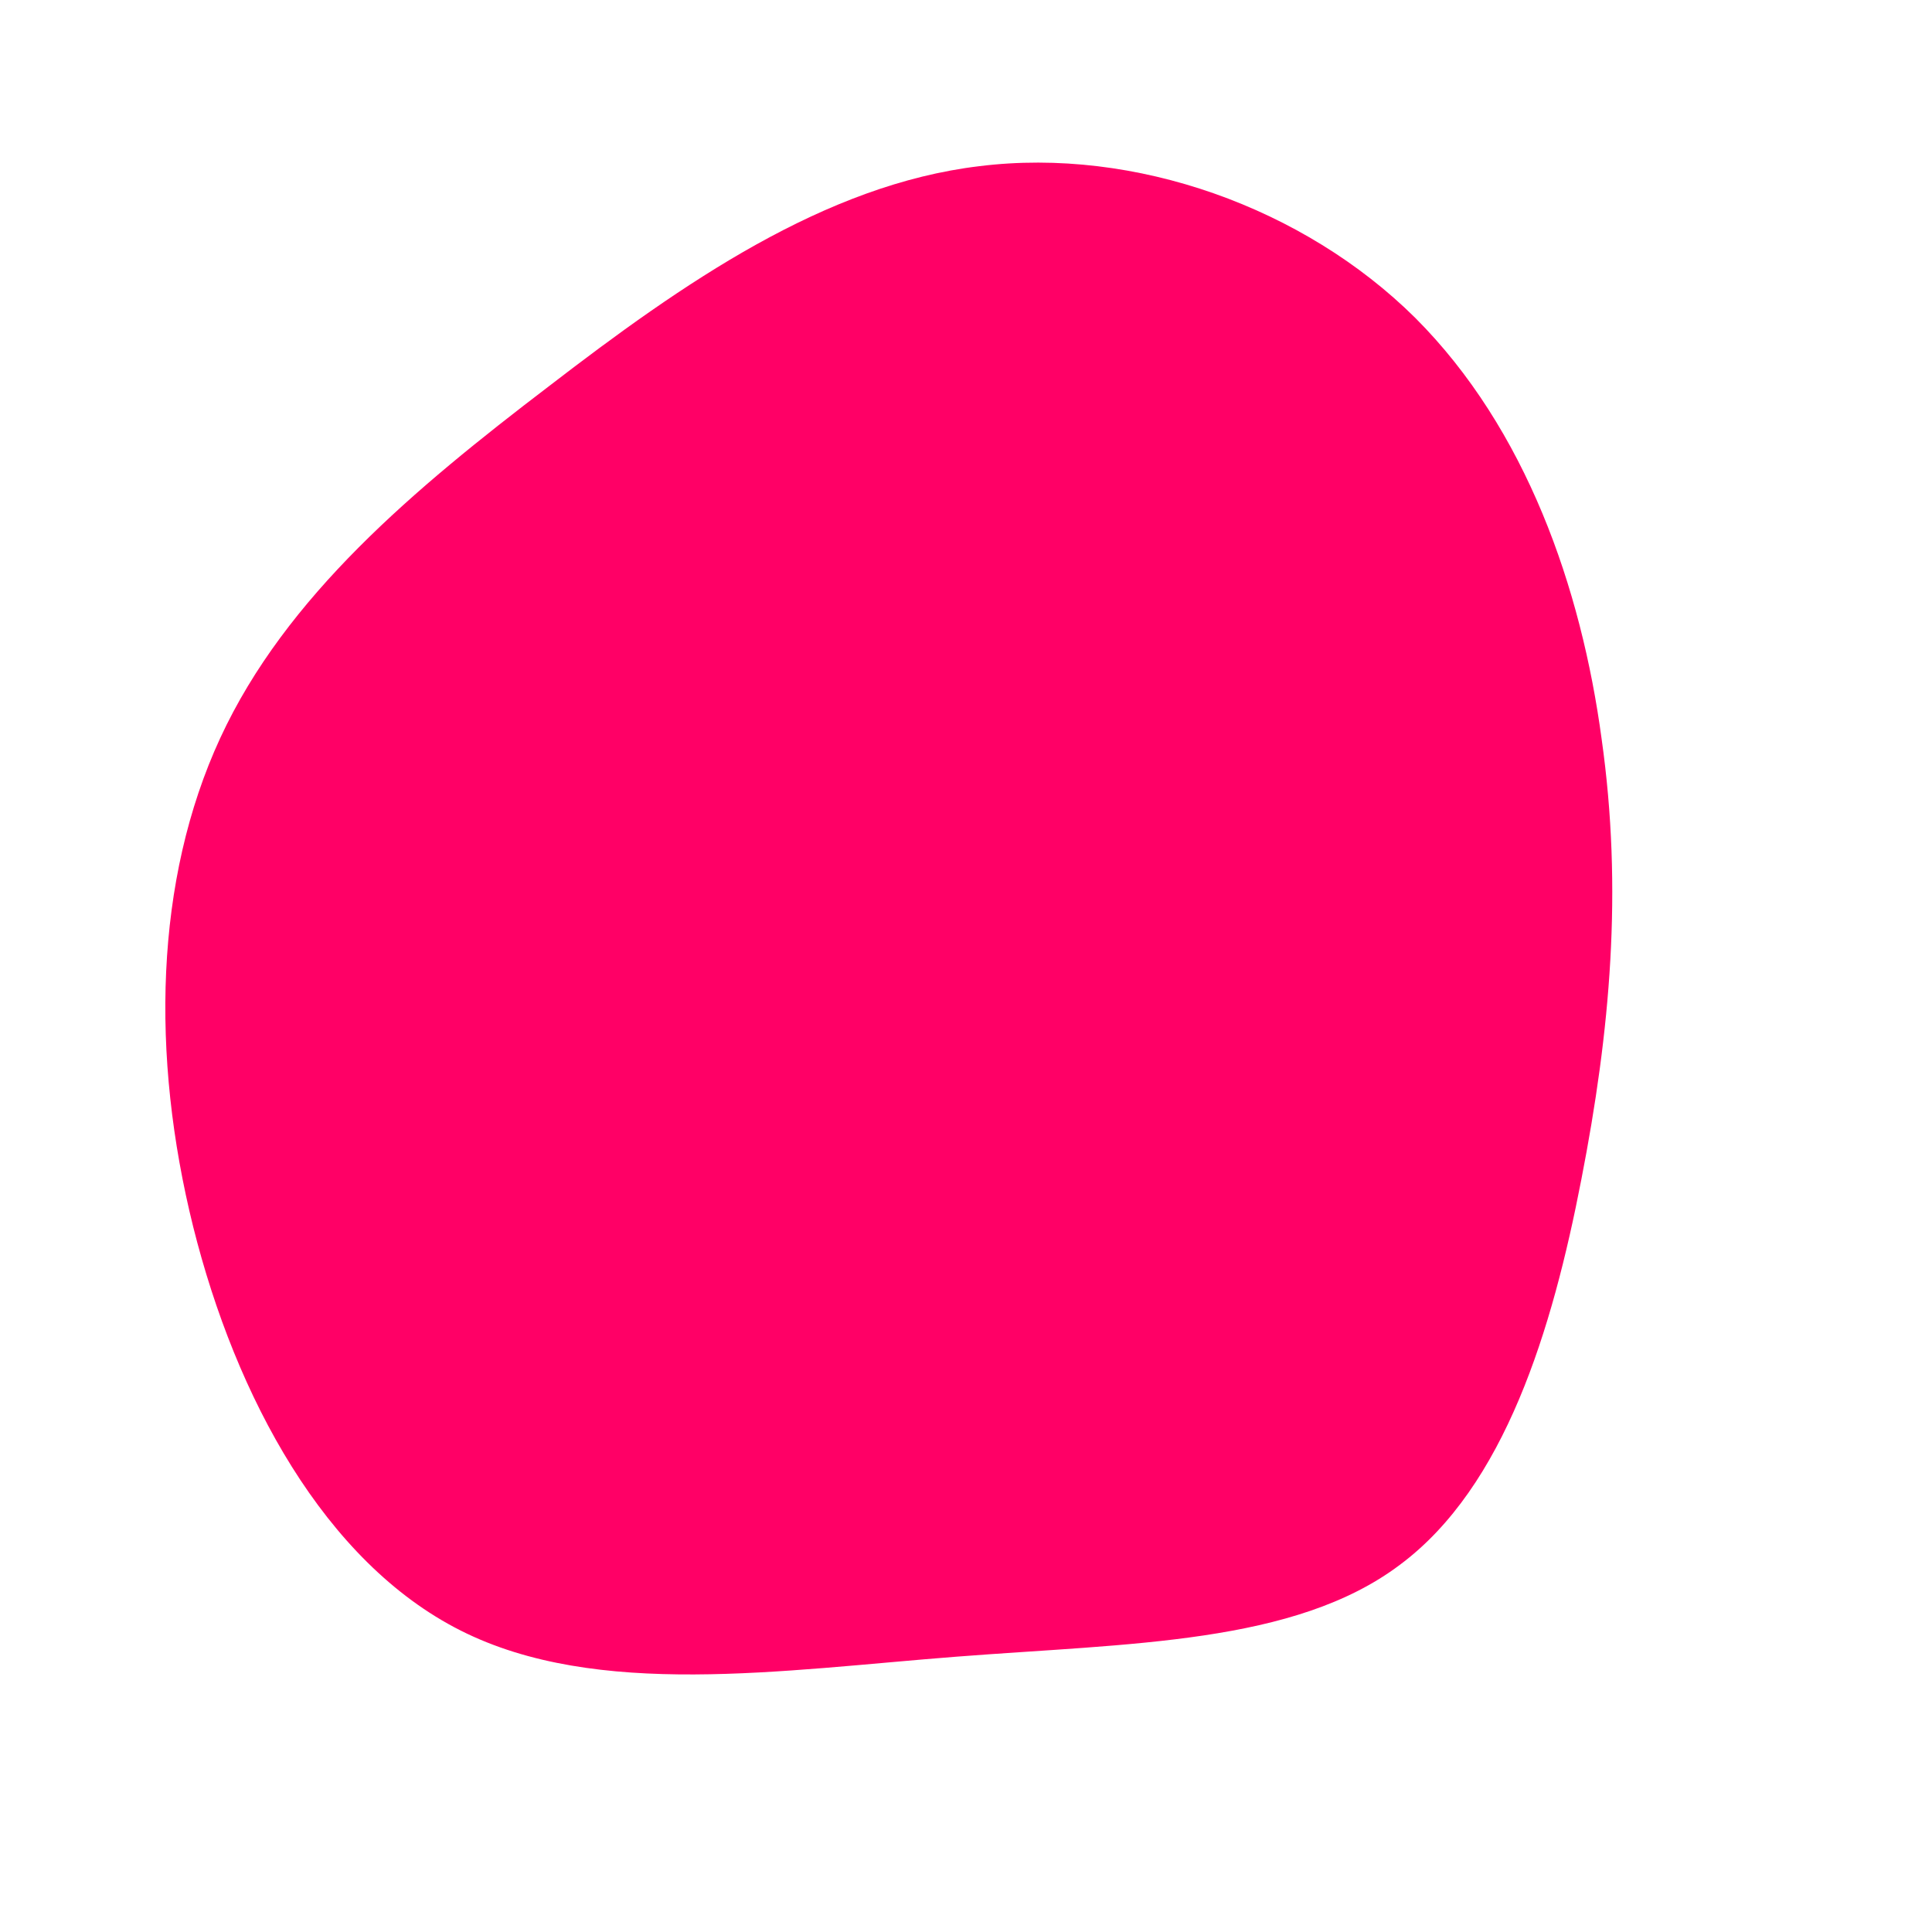
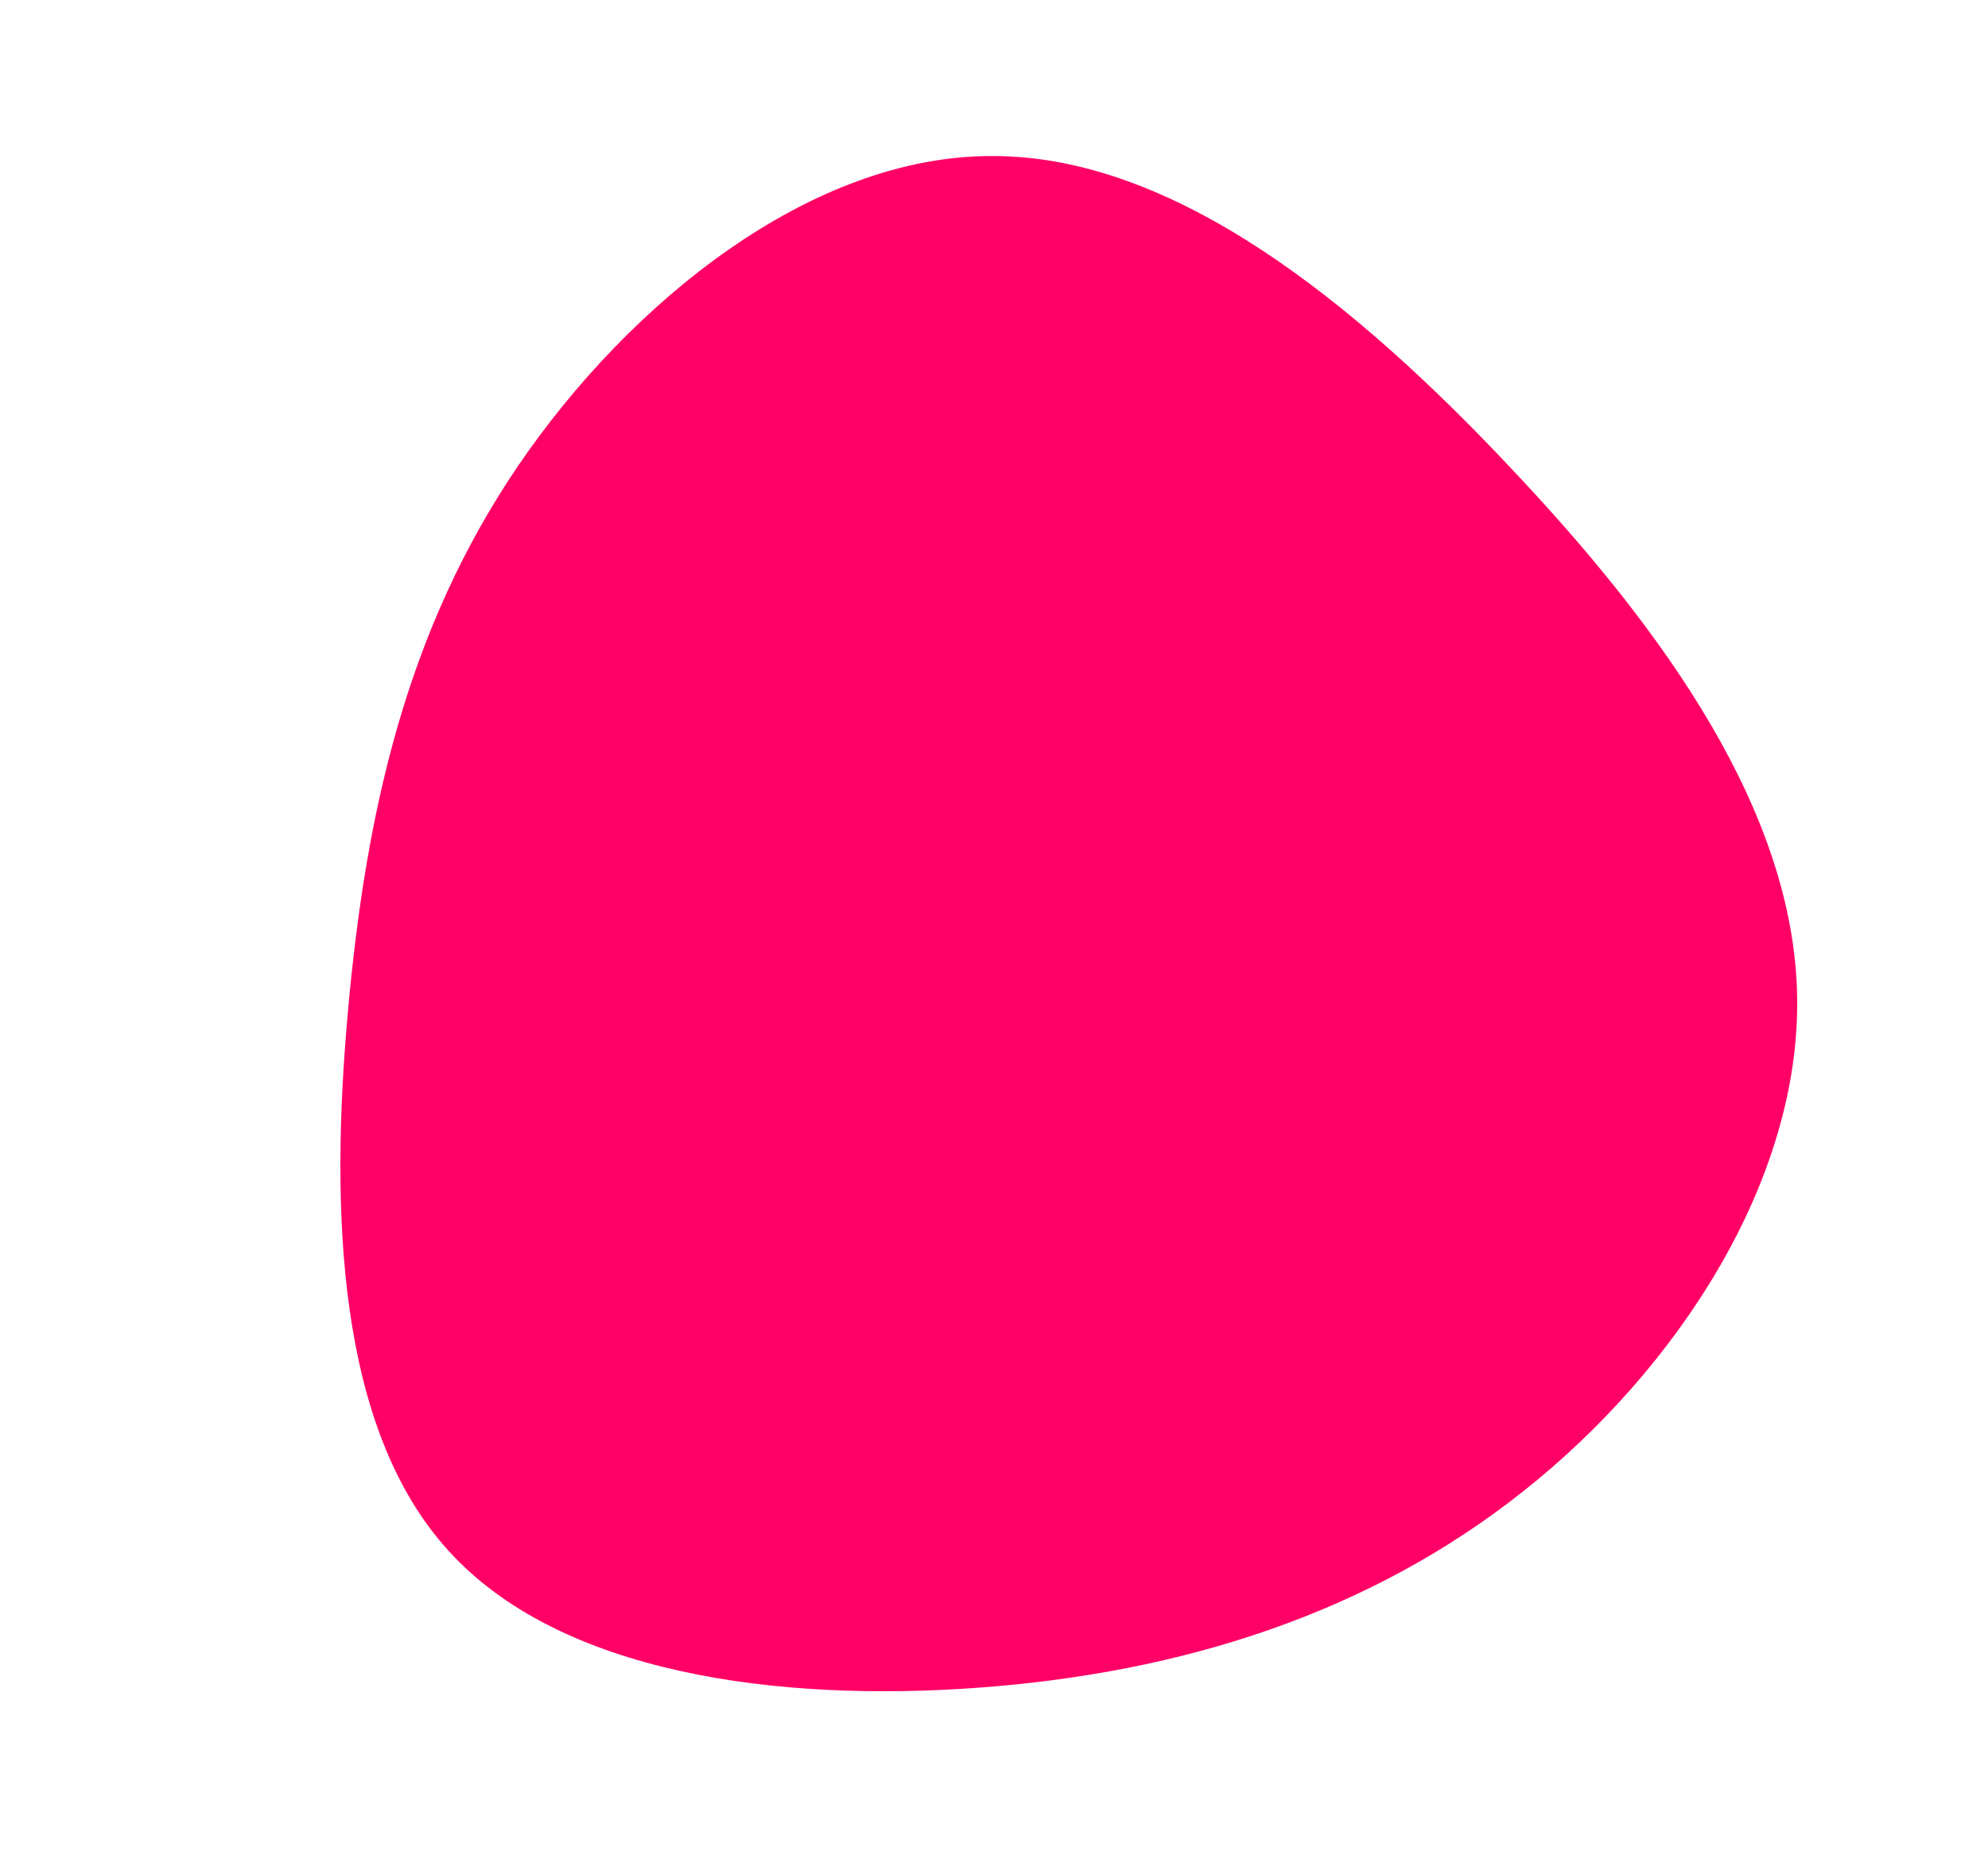
- <svg xmlns="http://www.w3.org/2000/svg" viewBox="0 0 200 200">
-   <path fill="#FF0066" d="M46.5,-67.1C58,-55.6,63.7,-39.1,65.8,-23.5C68,-7.9,66.7,6.7,63.7,22.1C60.7,37.6,55.8,53.9,44.9,62C34,70.2,17,70.1,-1,71.5C-19.1,72.9,-38.2,75.9,-52.3,68.8C-66.4,61.7,-75.6,44.6,-80,27C-84.4,9.3,-84,-8.9,-77.2,-23.6C-70.4,-38.3,-57.1,-49.4,-43.2,-60C-29.3,-70.7,-14.6,-80.9,1.4,-82.8C17.5,-84.8,35,-78.5,46.5,-67.1Z" transform="translate(100 100)" />
+ <svg xmlns="http://www.w3.org/2000/svg" viewBox="0 0 200 187">
+   <path fill="#FF0066" d="M52,-52.9C67.6,-36.4,80.5,-18.2,80.8,0.3C81.1,18.8,68.8,37.7,53.3,50C37.7,62.4,18.8,68.3,-1.5,69.8C-21.8,71.3,-43.7,68.4,-54.9,56C-66.1,43.7,-66.8,21.8,-65,1.8C-63.2,-18.3,-59.1,-36.6,-47.9,-53.1C-36.6,-69.7,-18.3,-84.4,-0.1,-84.3C18.2,-84.3,36.4,-69.5,52,-52.9Z" transform="translate(100 100)" />
</svg>
